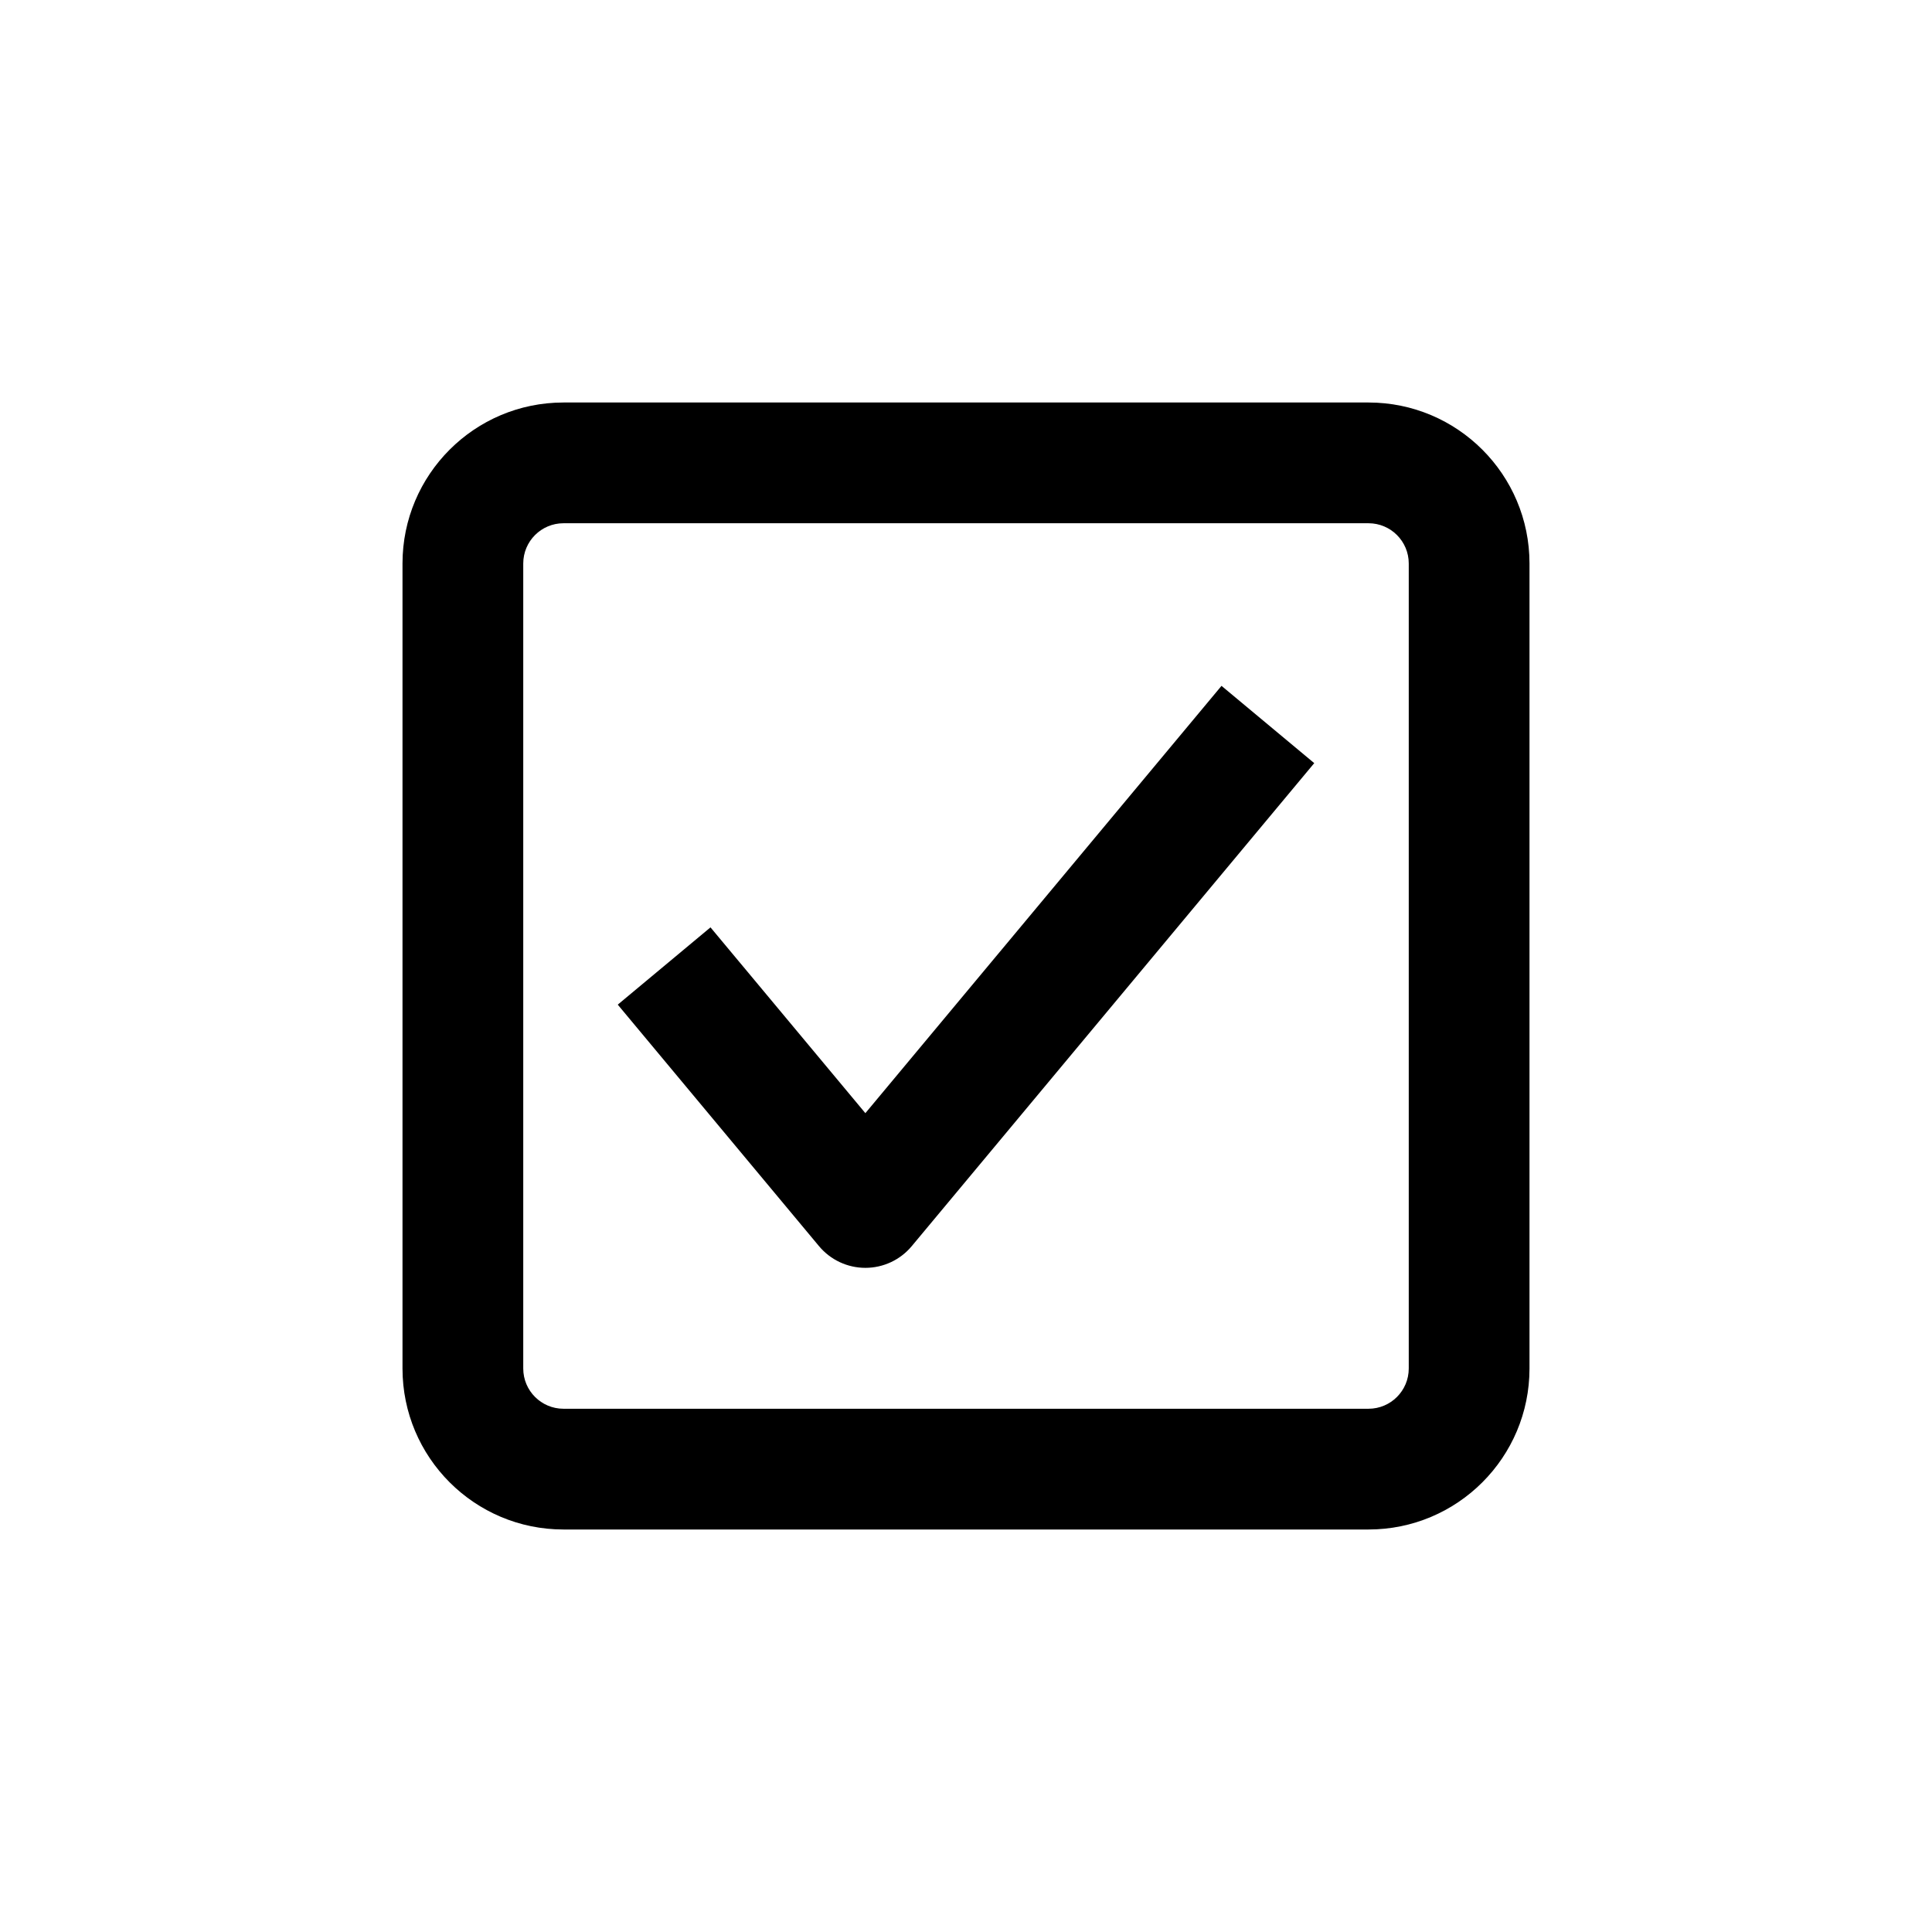
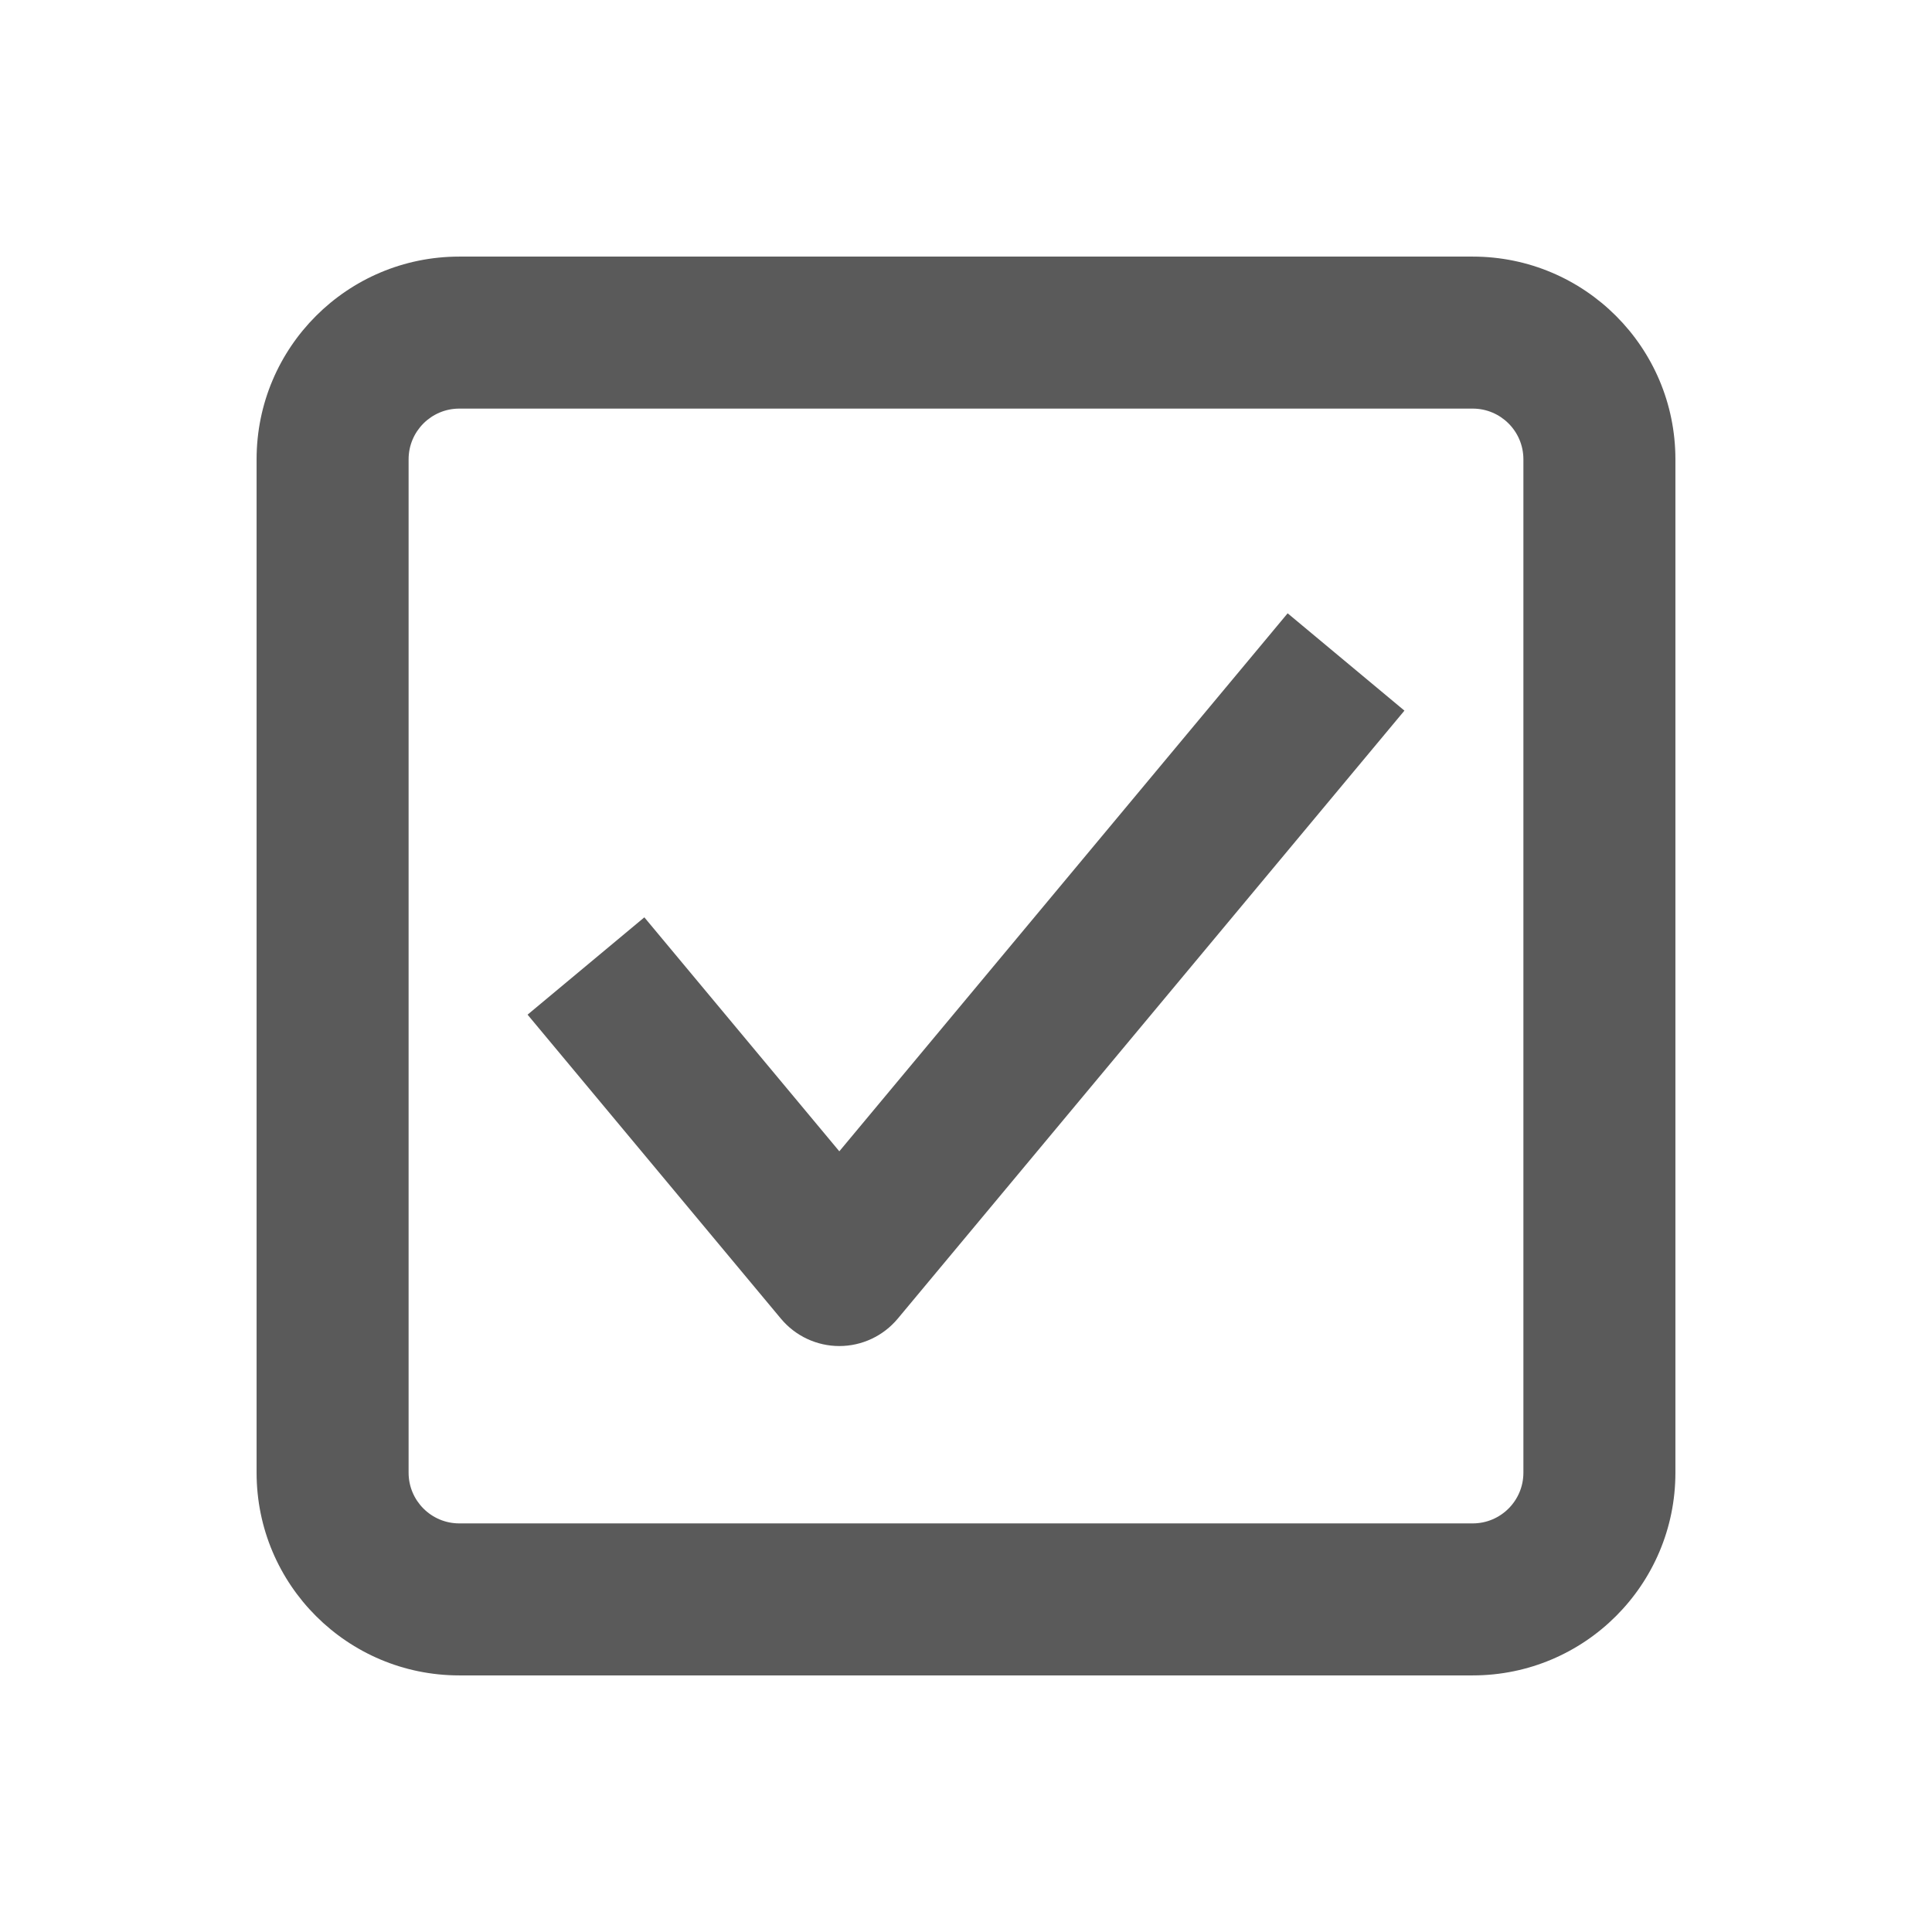
- <svg viewBox="-4 -4 24 24">
-   <path fill="currentcolor" fill-rule="evenodd" d="M1 3a2 2 0 0 1 2-2h10a2 2 0 0 1 2 2v10a2 2 0 0 1-2 2H3a2 2 0 0 1-2-2zm2-.5a.5.5 0 0 0-.5.5v10a.5.5 0 0 0 .5.5h10a.5.5 0 0 0 .5-.5V3a.5.5 0 0 0-.5-.5zm9.326 2.98-5 6a.75.75 0 0 1-1.152 0l-2.5-3 1.152-.96L6.75 9.828l4.424-5.308z" clip-rule="evenodd" />
+ <svg xmlns="http://www.w3.org/2000/svg" width="128" height="128" viewBox="0 0 128 128" fill="none">
+   <path fill-rule="evenodd" clip-rule="evenodd" d="M17 30.429C17 23.012 23.012 17 30.429 17H97.571C104.988 17 111 23.012 111 30.429V97.571C111 104.988 104.988 111 97.571 111H30.429C23.012 111 17 104.988 17 97.571V30.429ZM30.429 27.071C28.575 27.071 27.071 28.575 27.071 30.429V97.571C27.071 99.425 28.575 100.929 30.429 100.929H97.571C99.425 100.929 100.929 99.425 100.929 97.571V30.429C100.929 28.575 99.425 27.071 97.571 27.071H30.429ZM93.047 47.081L59.476 87.366C58.519 88.514 57.102 89.179 55.607 89.179C54.113 89.179 52.695 88.514 51.739 87.366L34.953 67.224L42.69 60.776L55.607 76.277L85.31 40.633L93.047 47.081Z" fill="#5A5A5A" />
</svg>
